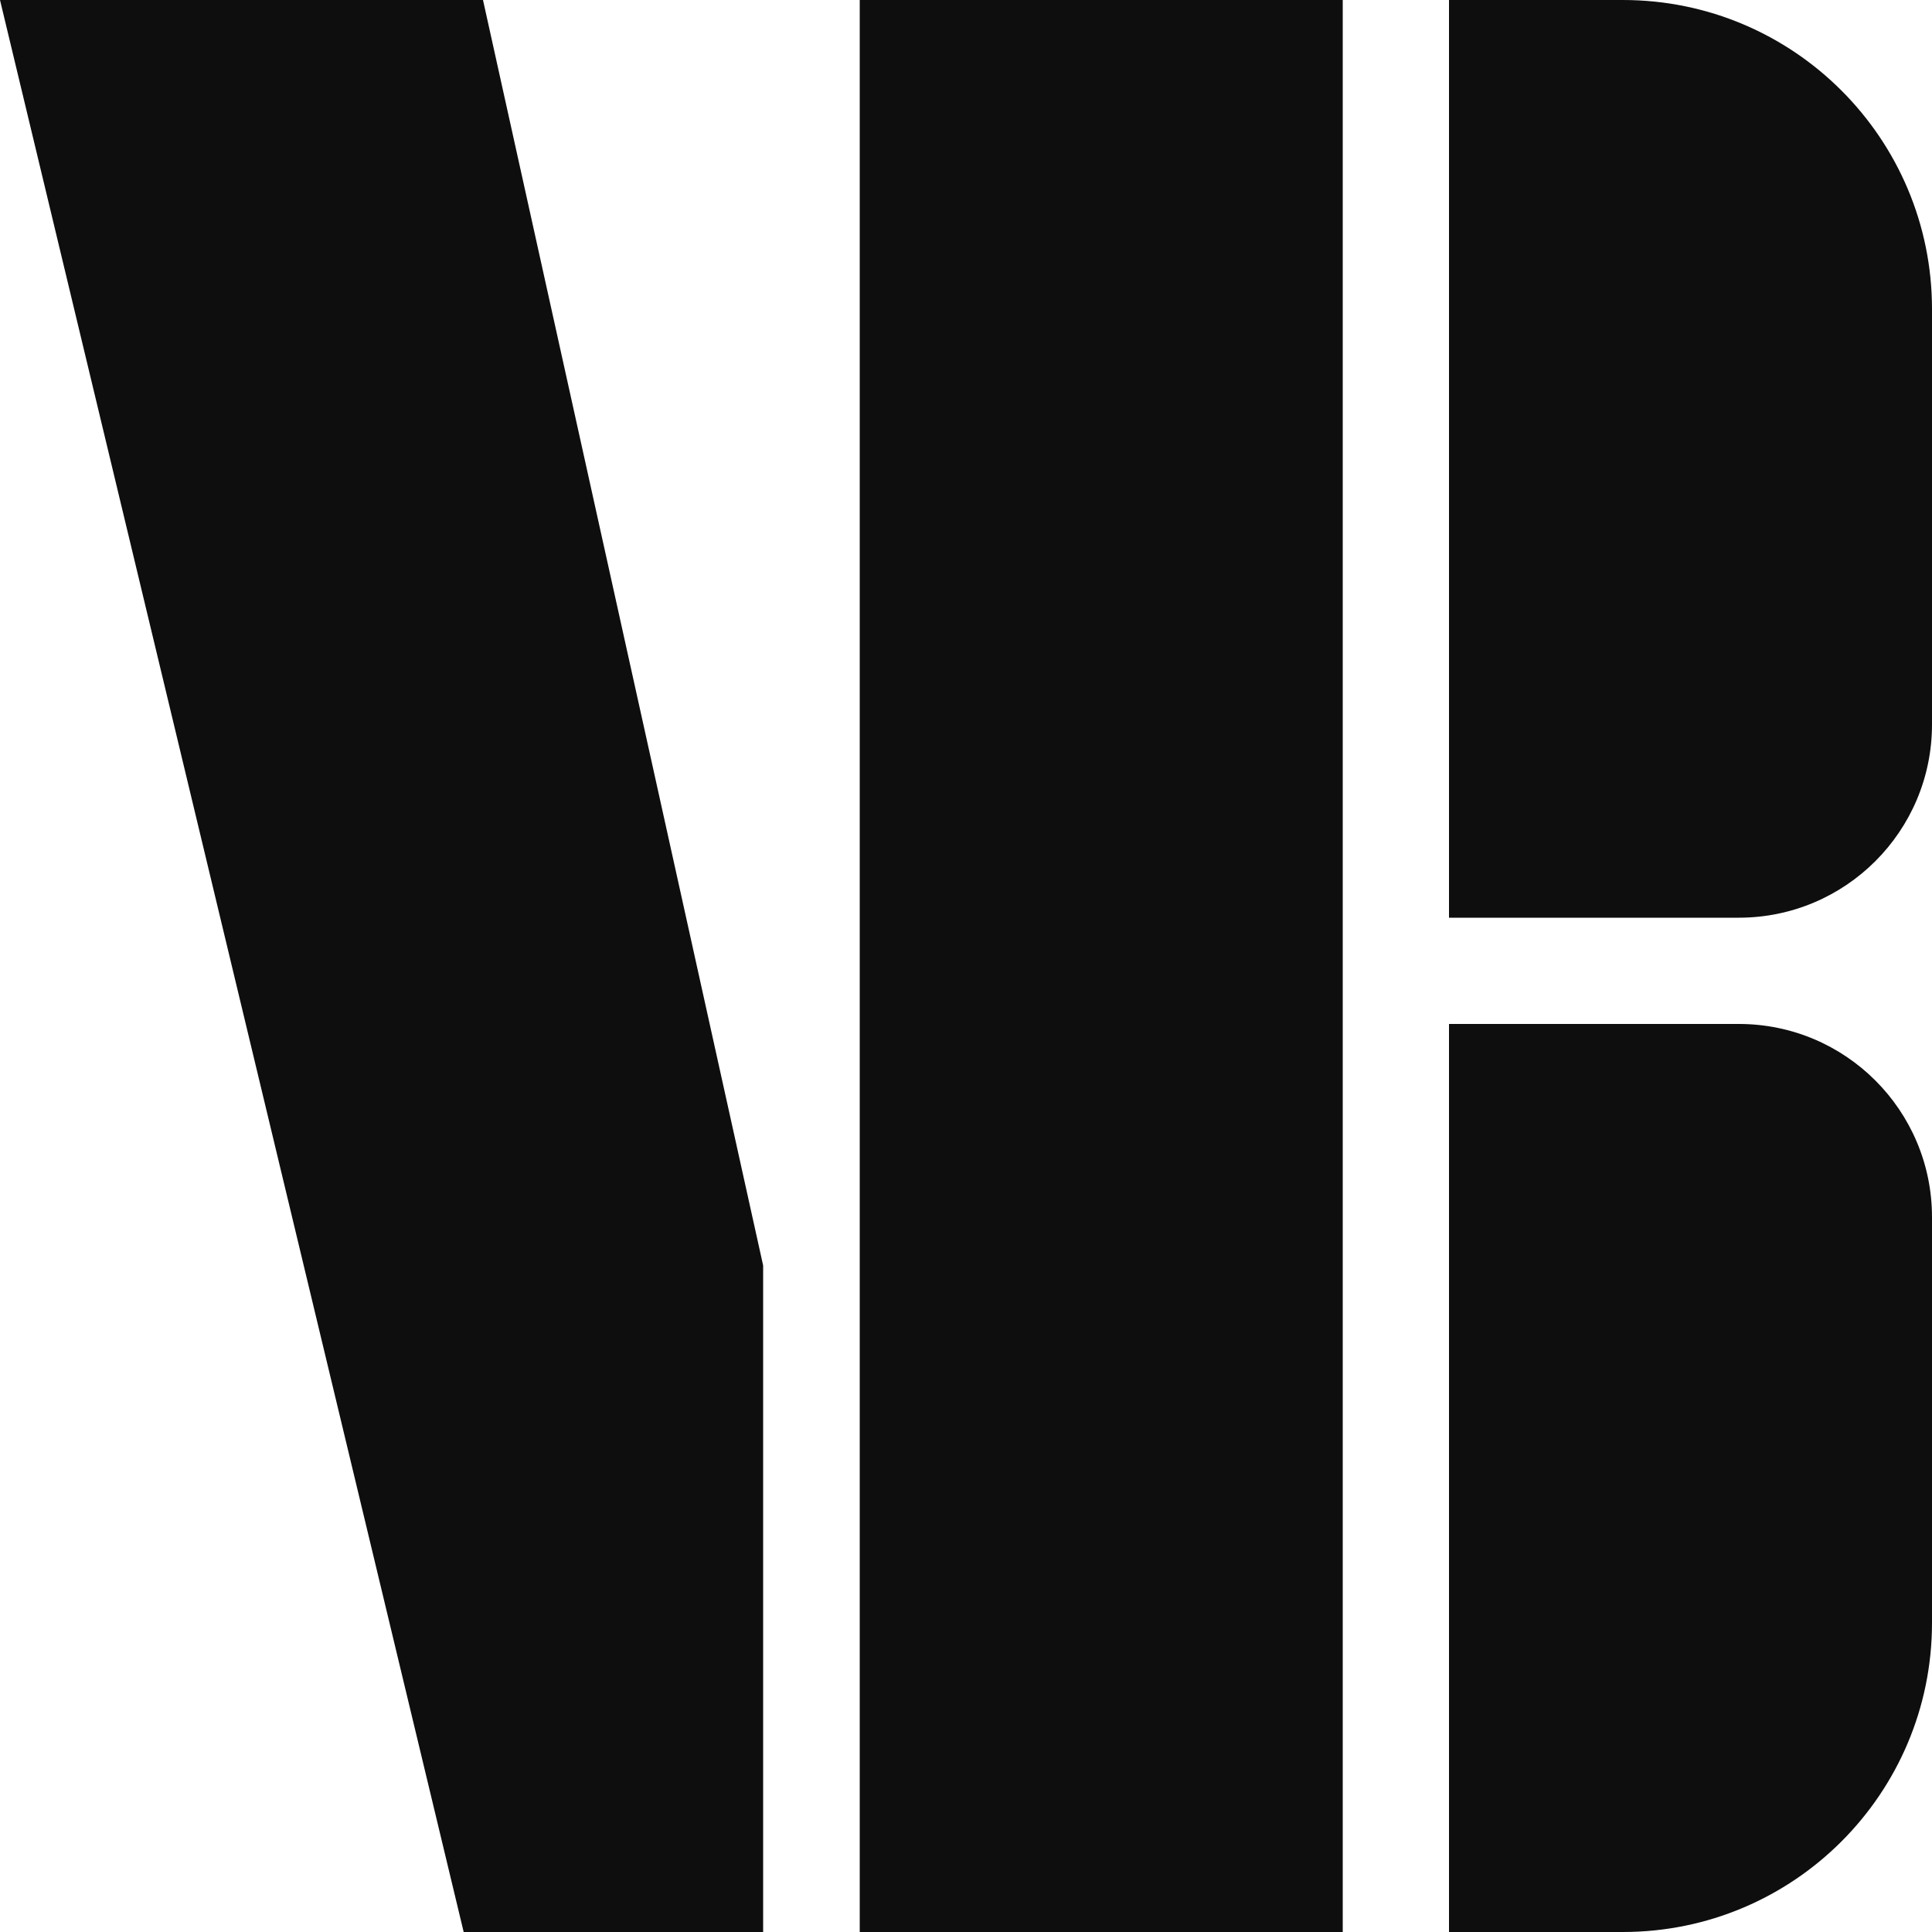
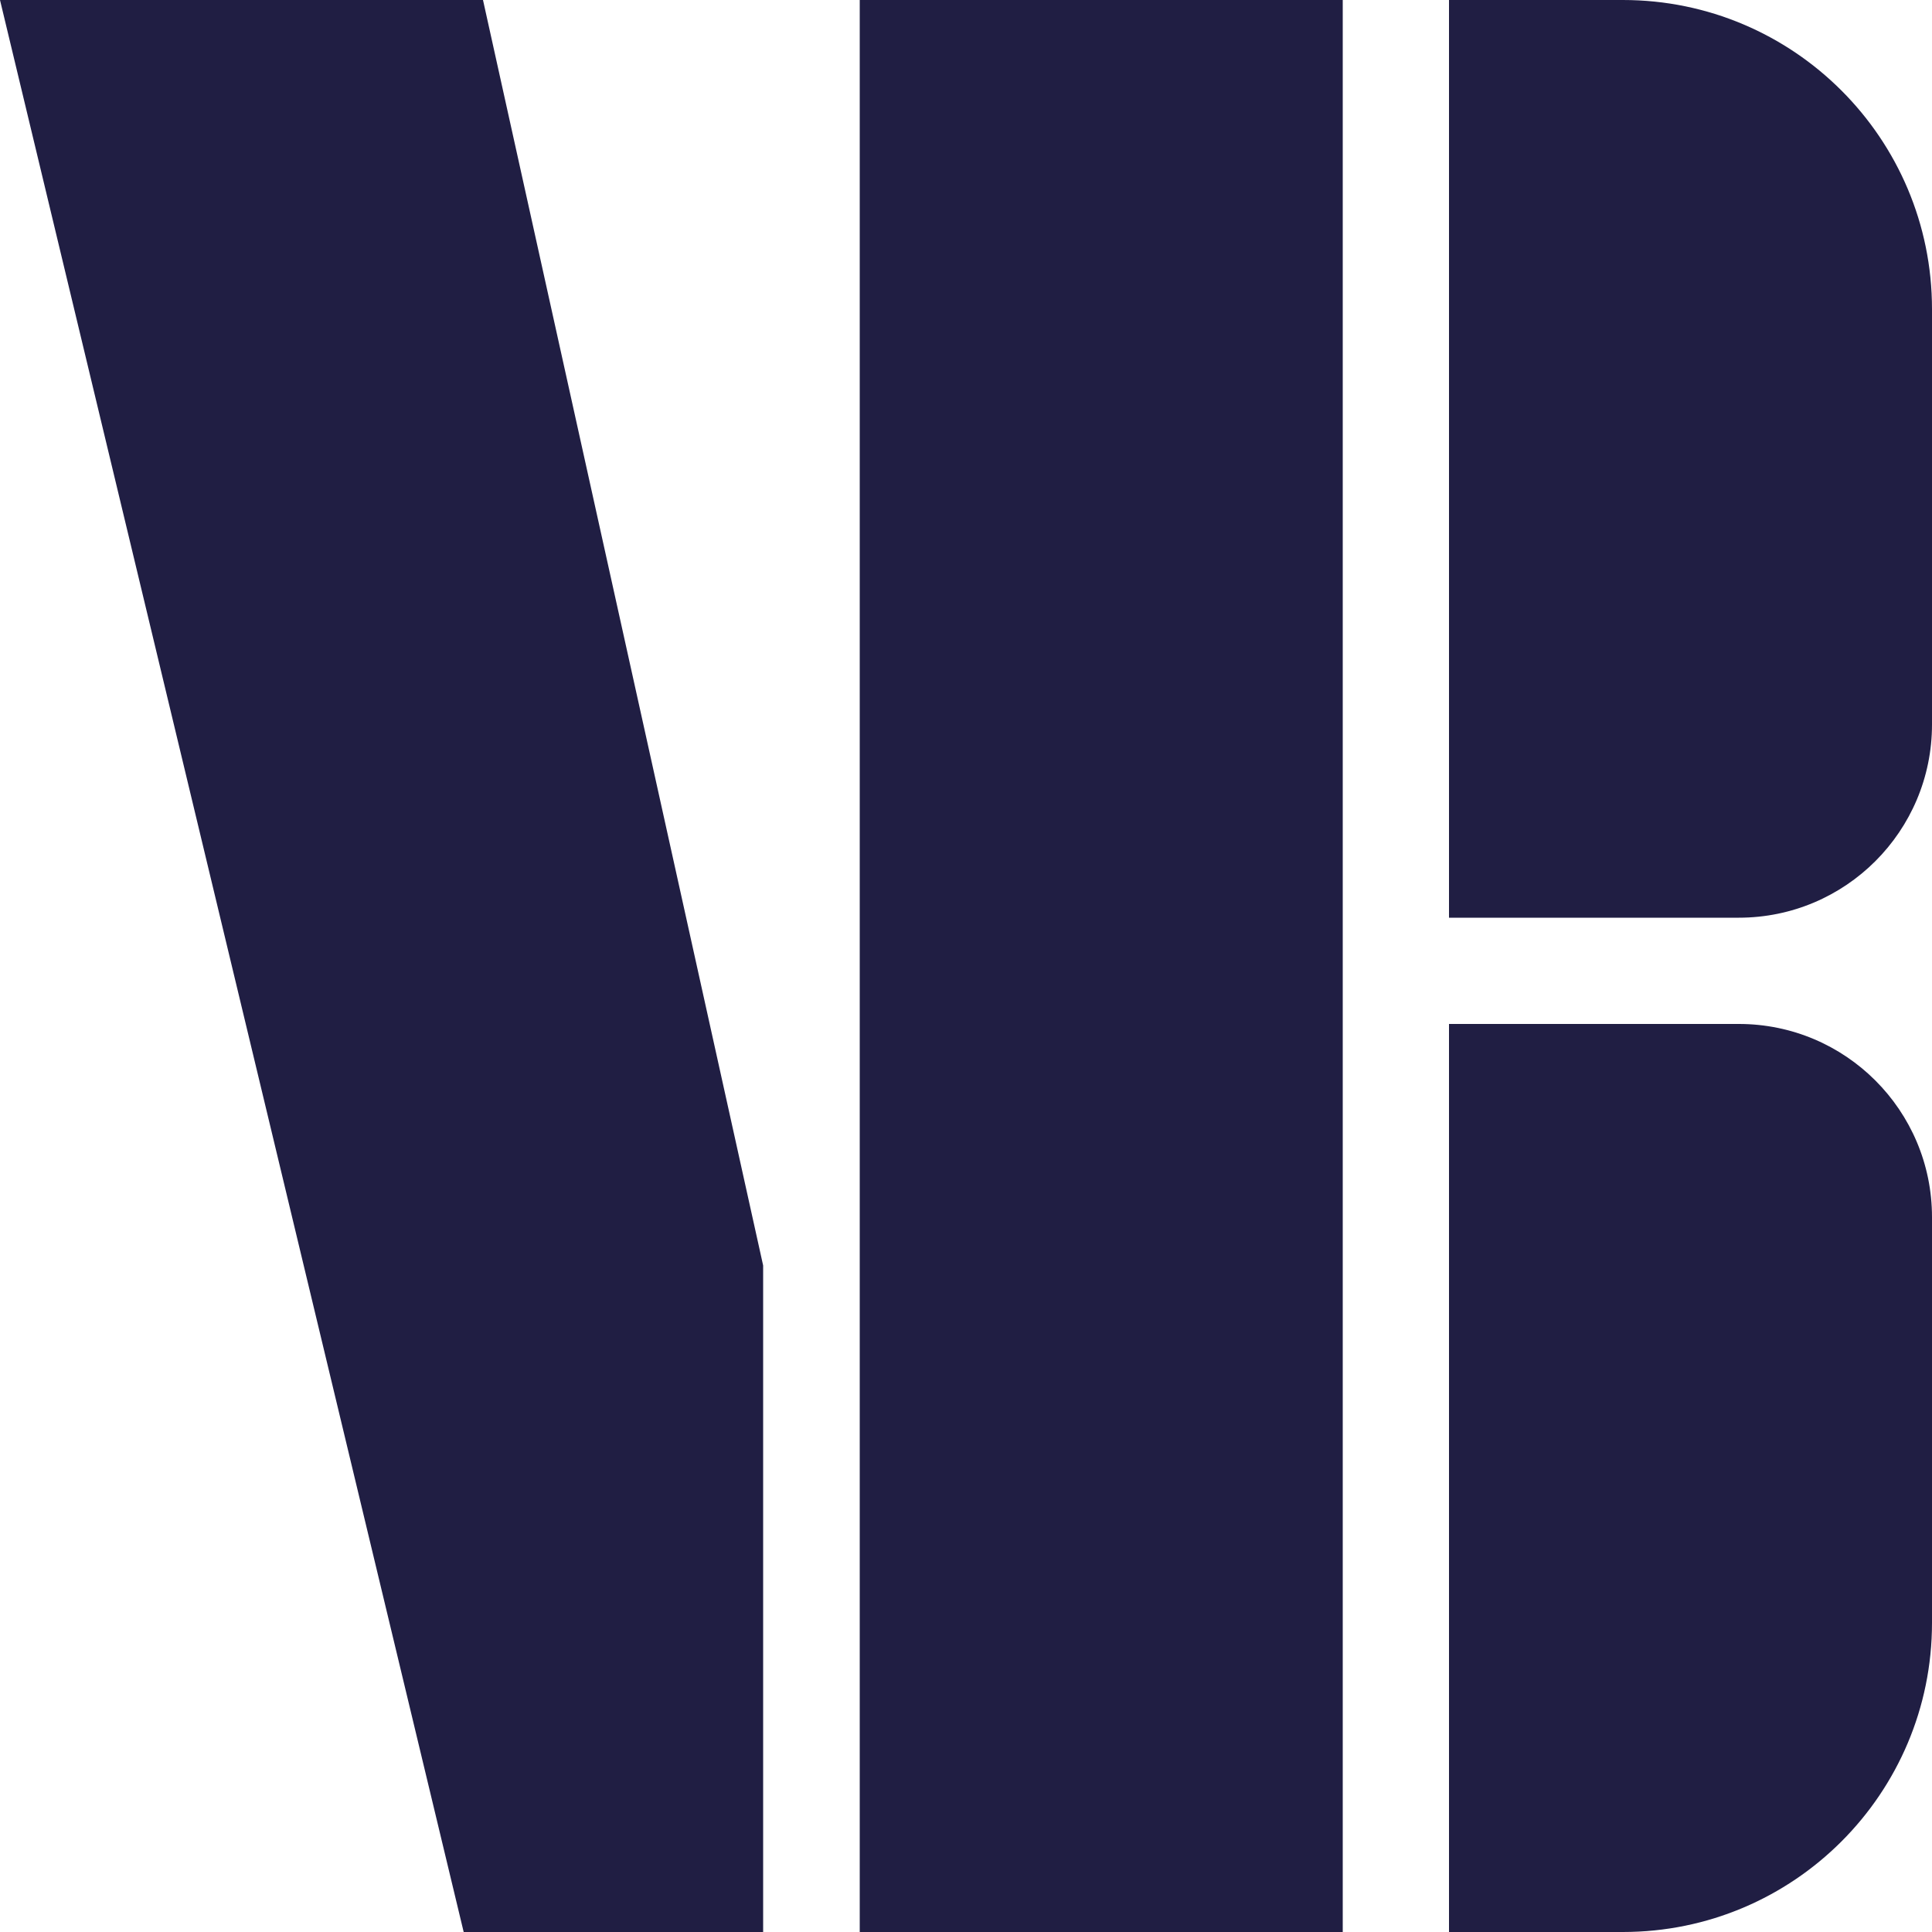
<svg xmlns="http://www.w3.org/2000/svg" width="200" height="200" viewBox="0 0 200 200" fill="none">
-   <rect x="89" width="50" height="200" fill="#0F0E0E" />
-   <path d="M0 0H50L79 131V200H48L0 0Z" fill="#0F0E0E" />
-   <path d="M150 0H168C185.673 0 200 14.327 200 32V75C200 86.046 191.046 95 180 95H150V0Z" fill="#0F0E0E" />
-   <path d="M150 106H180C191.046 106 200 114.954 200 126V168C200 185.673 185.673 200 168 200H150V106Z" fill="#0F0E0E" />
+   <rect x="89" width="50" height="200" fill="#201E43" />
+   <path d="M0 0H50L79 131V200H48L0 0Z" fill="#201E43" />
+   <path d="M150 0H168C185.673 0 200 14.327 200 32V75C200 86.046 191.046 95 180 95H150V0Z" fill="#201E43" />
+   <path d="M150 106H180C191.046 106 200 114.954 200 126V168C200 185.673 185.673 200 168 200H150V106Z" fill="#201E43" />
</svg>
